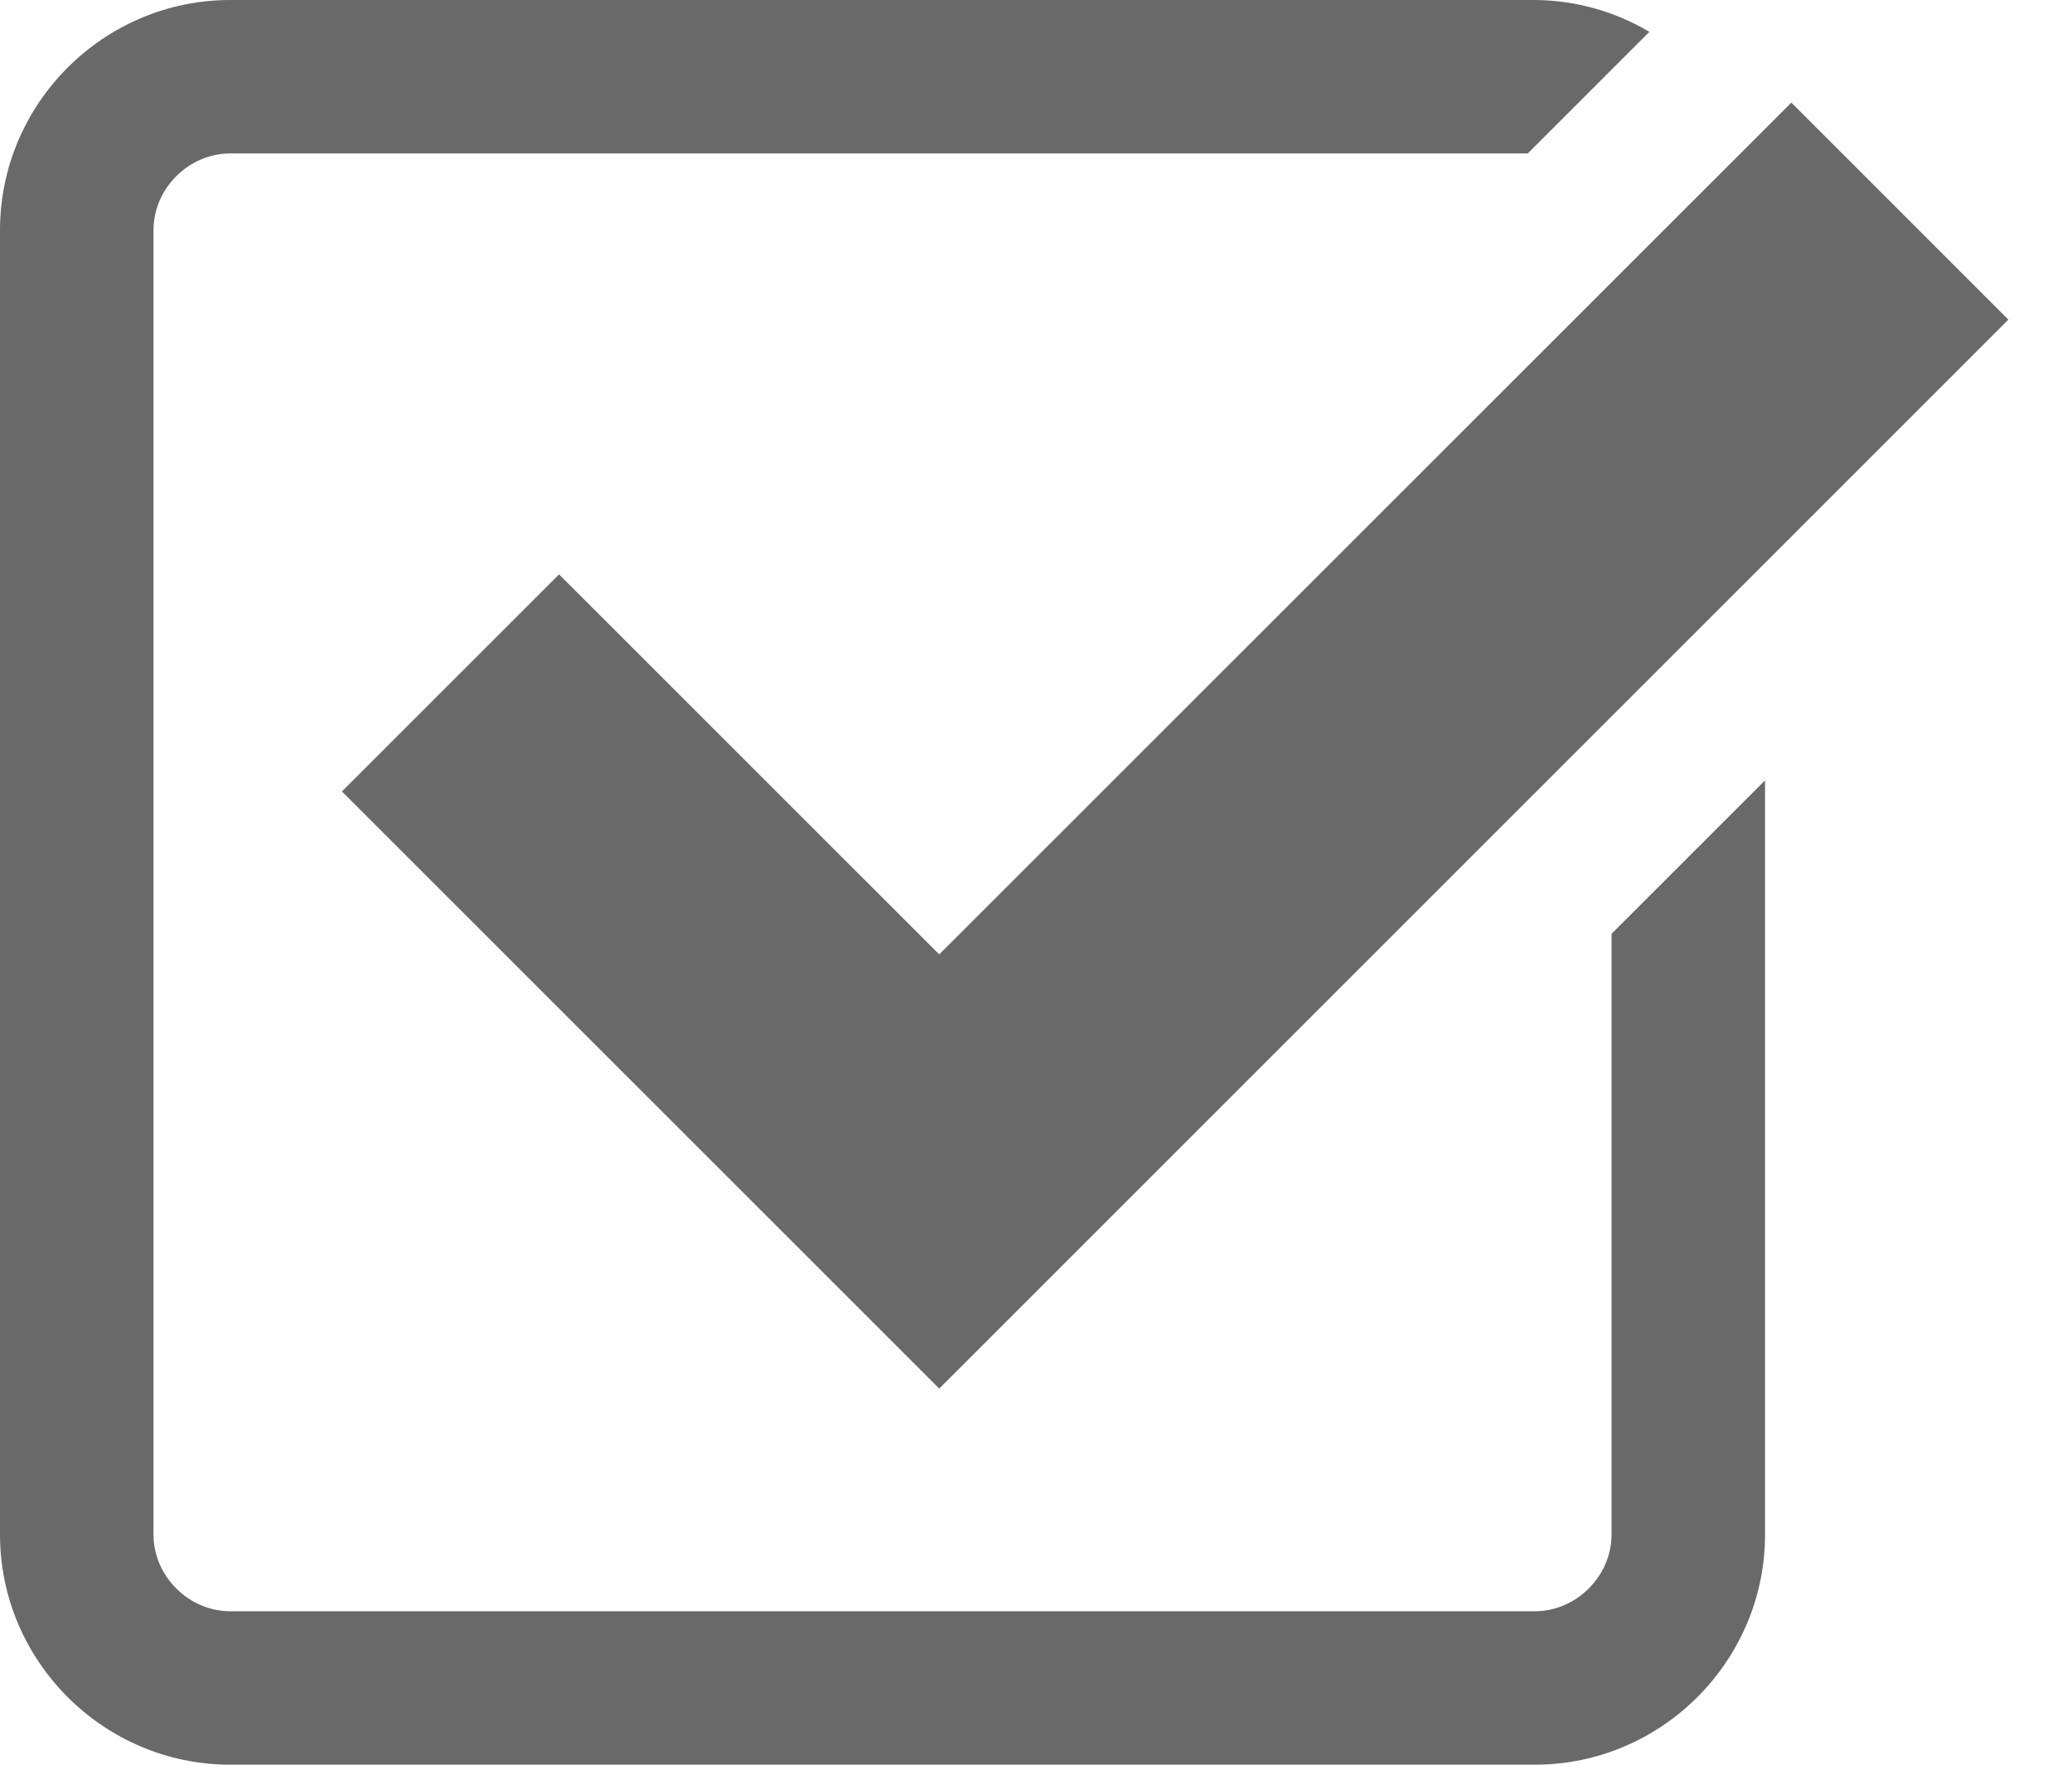
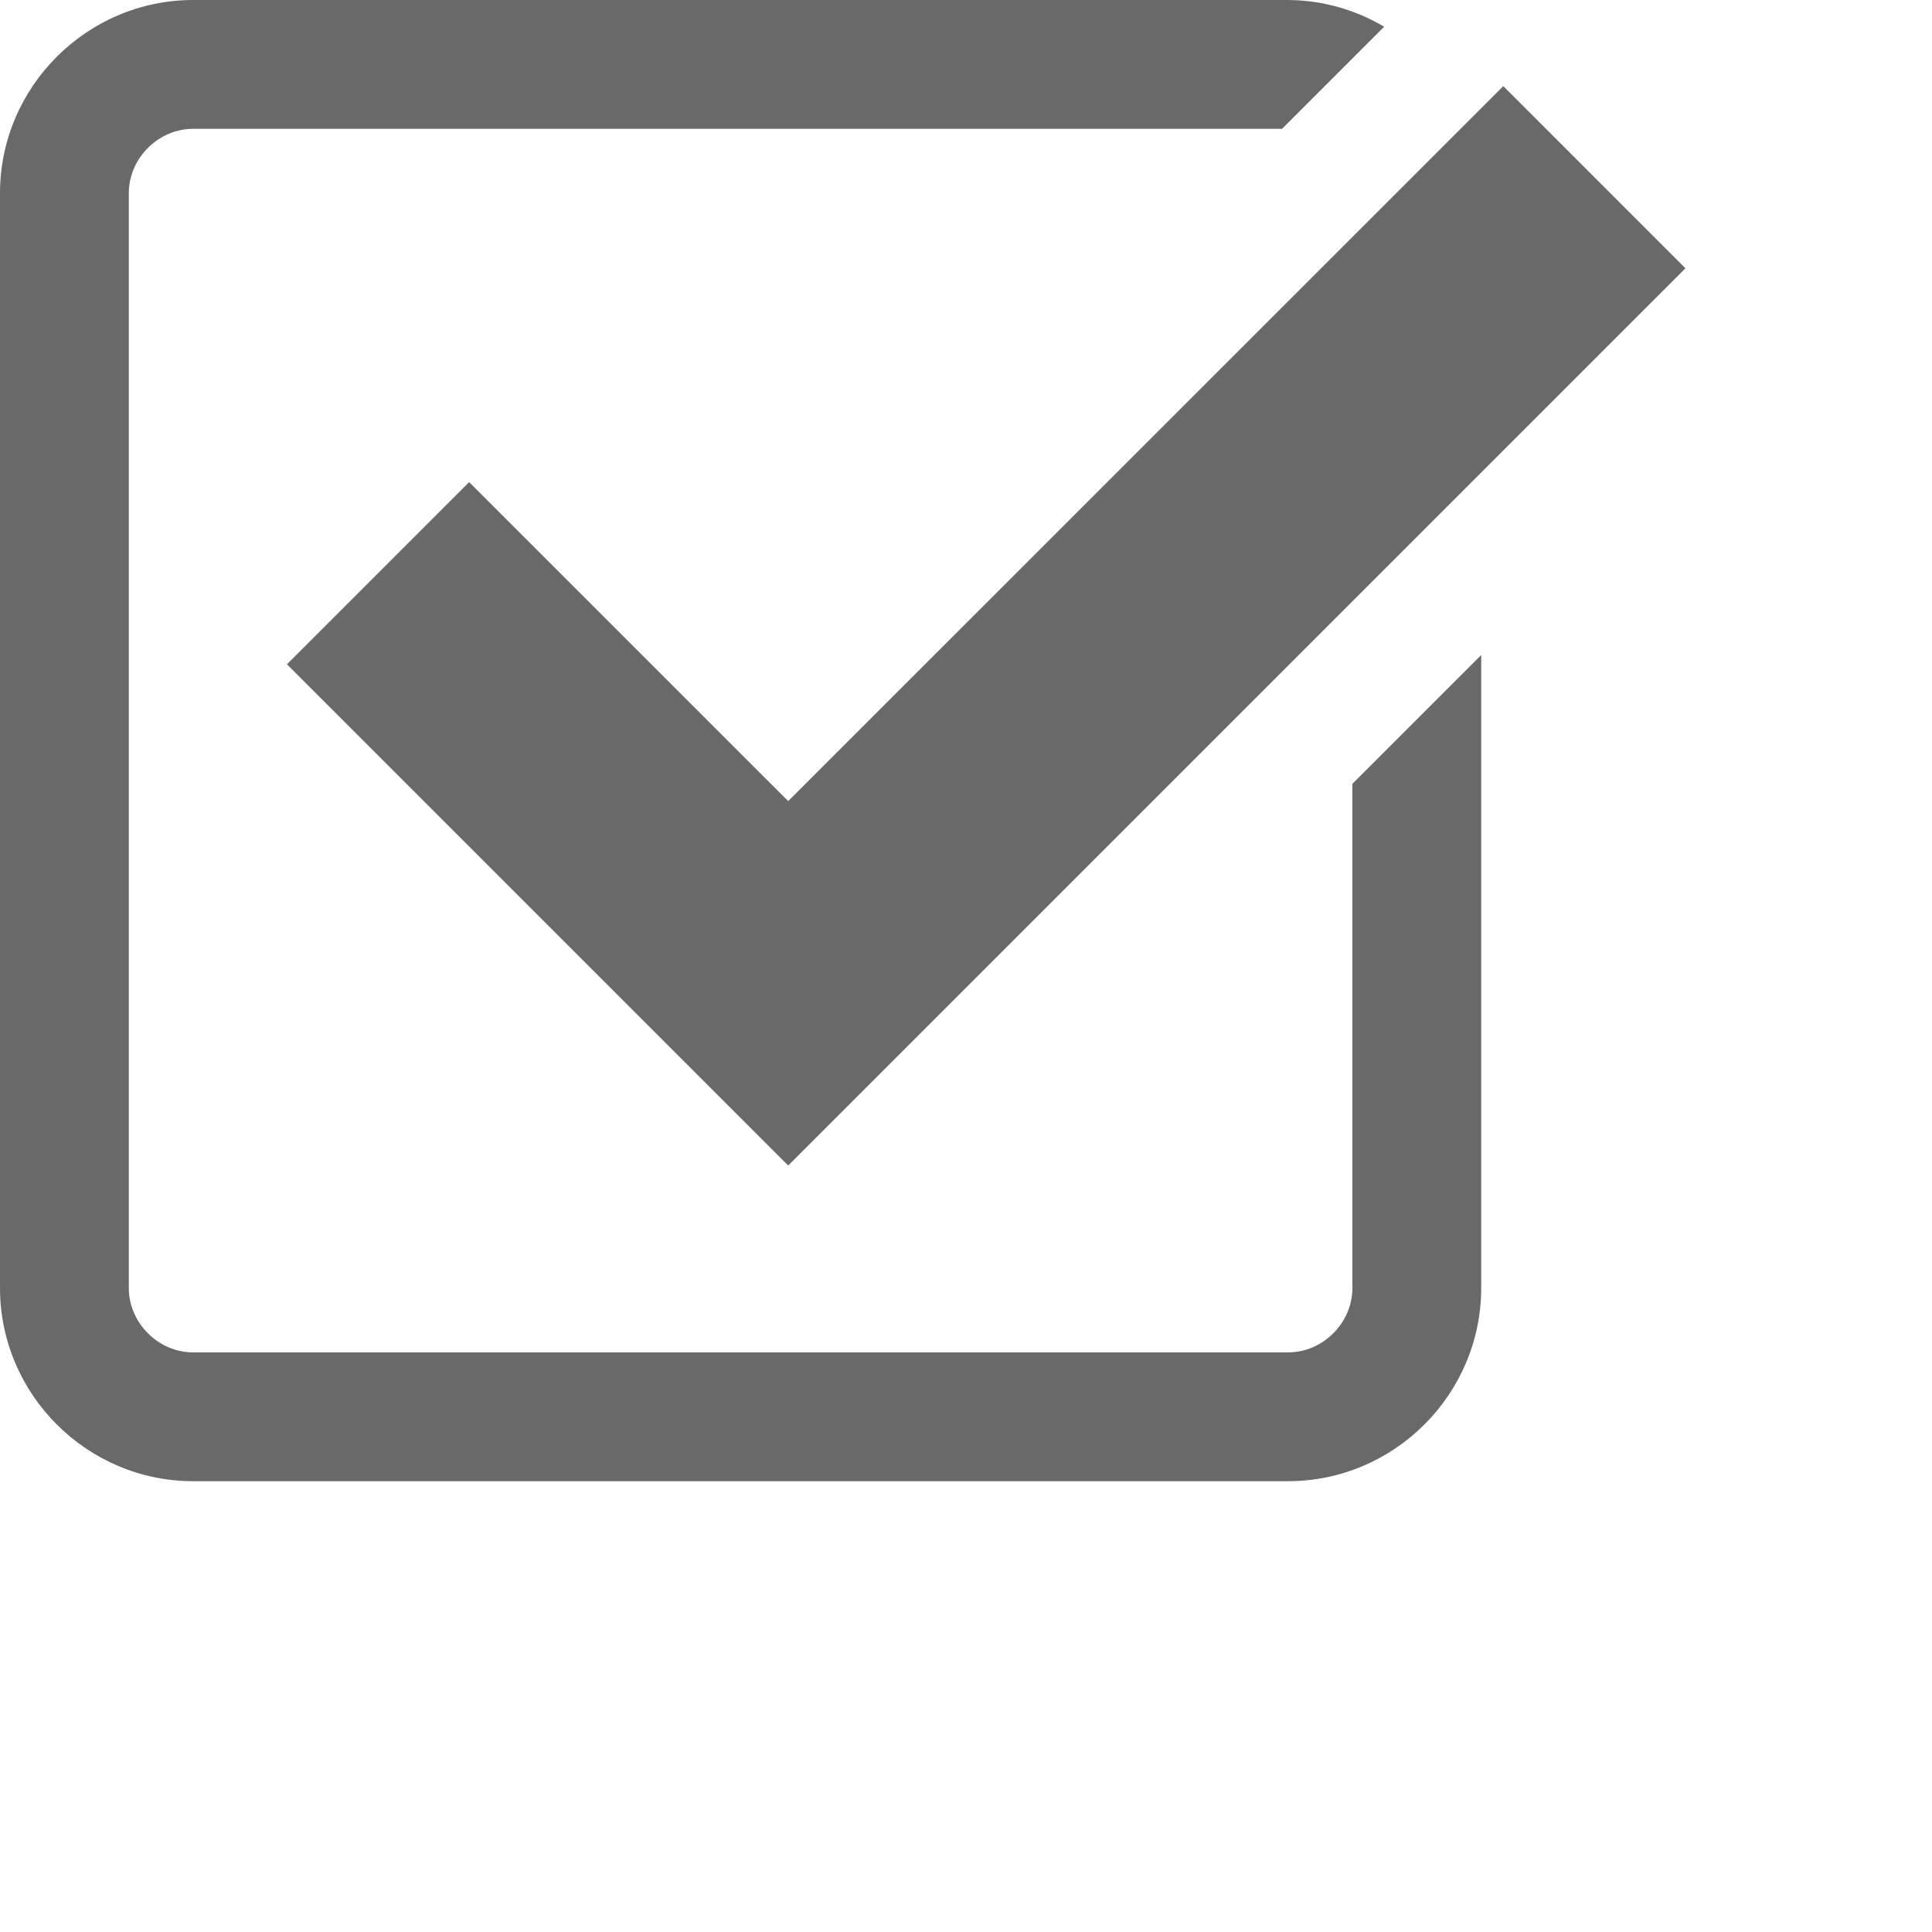
- <svg xmlns="http://www.w3.org/2000/svg" width="27" height="23" viewBox="0 0 27 23">
+ <svg xmlns="http://www.w3.org/2000/svg" width="30" height="30" viewBox="0 0 30 30">
  <path fill="#696969" d="M7.285 7.486l-2.829 2.829 7.783 7.783L26.171 4.166l-2.828-2.829-11.104 11.102z" />
  <path fill="#696969" d="M21 20c0 .542-.458 1-1 1H3c-.542 0-1-.458-1-1V3c0-.542.458-1 1-1h16.908L21.493.415A2.96 2.96 0 0 0 20 0H3C1.35 0 0 1.35 0 3v17c0 1.65 1.35 3 3 3h17c1.65 0 3-1.35 3-3v-9.829l-2 2V20z" />
</svg>
